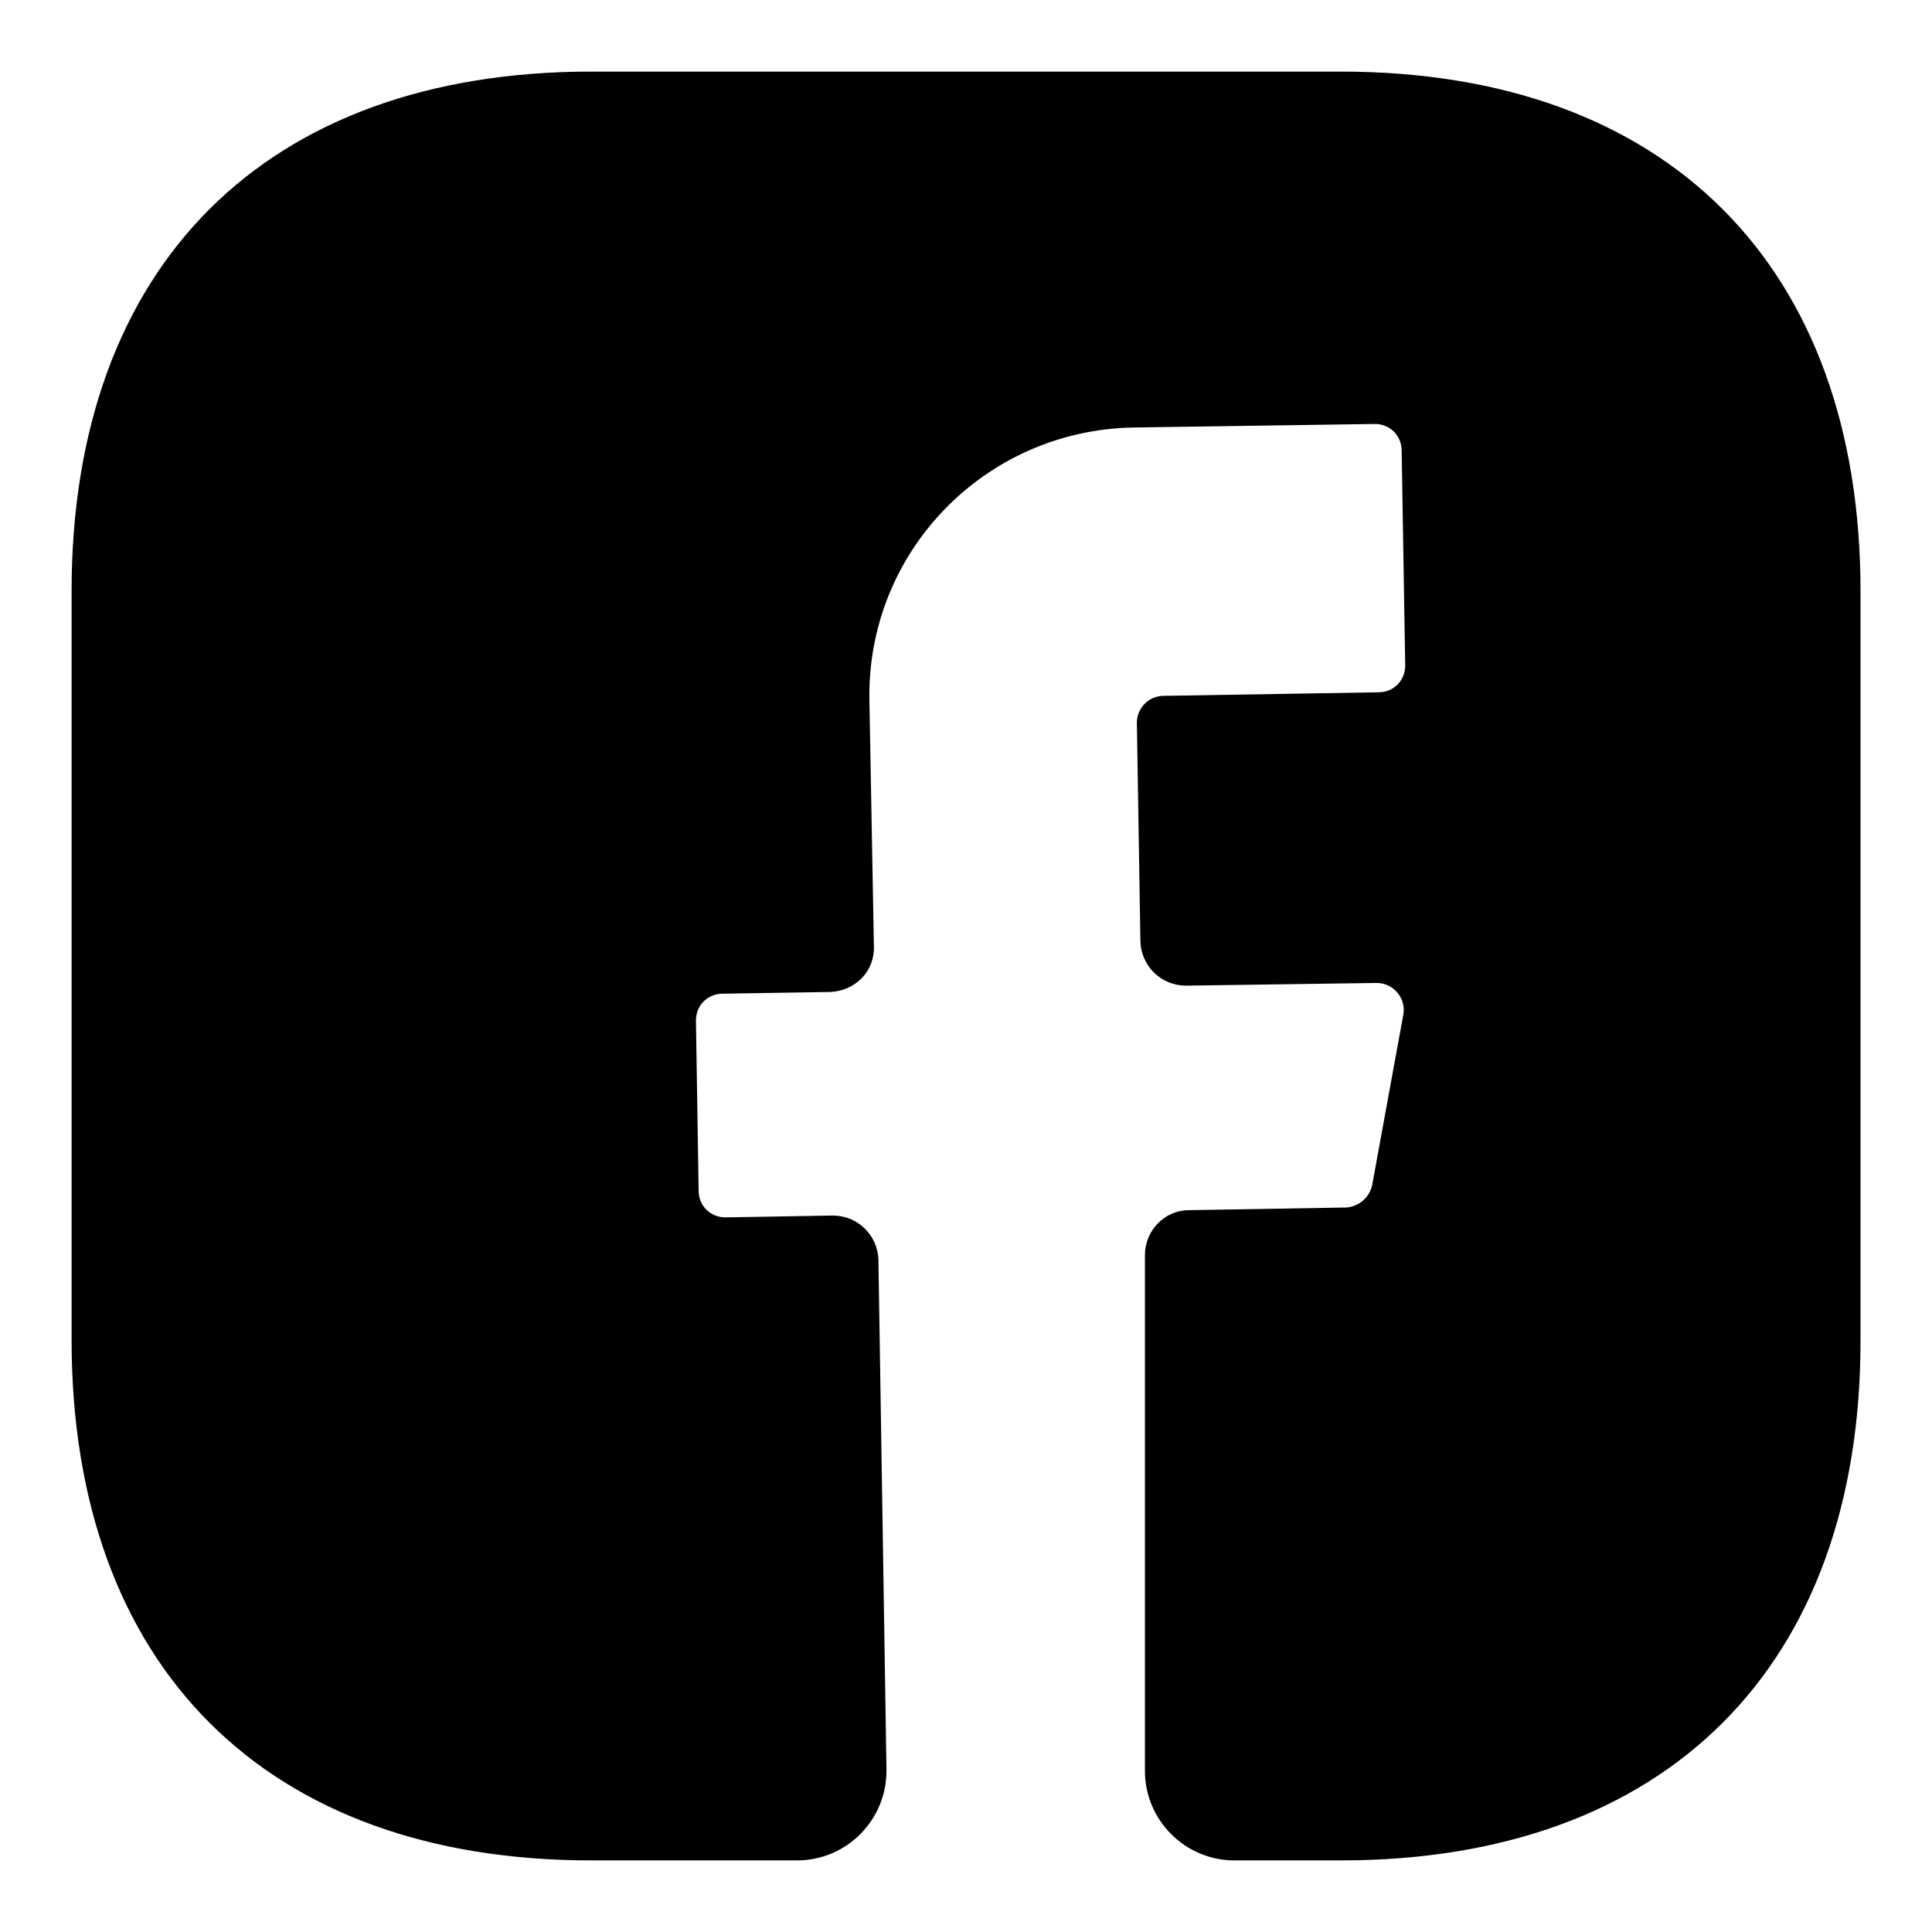
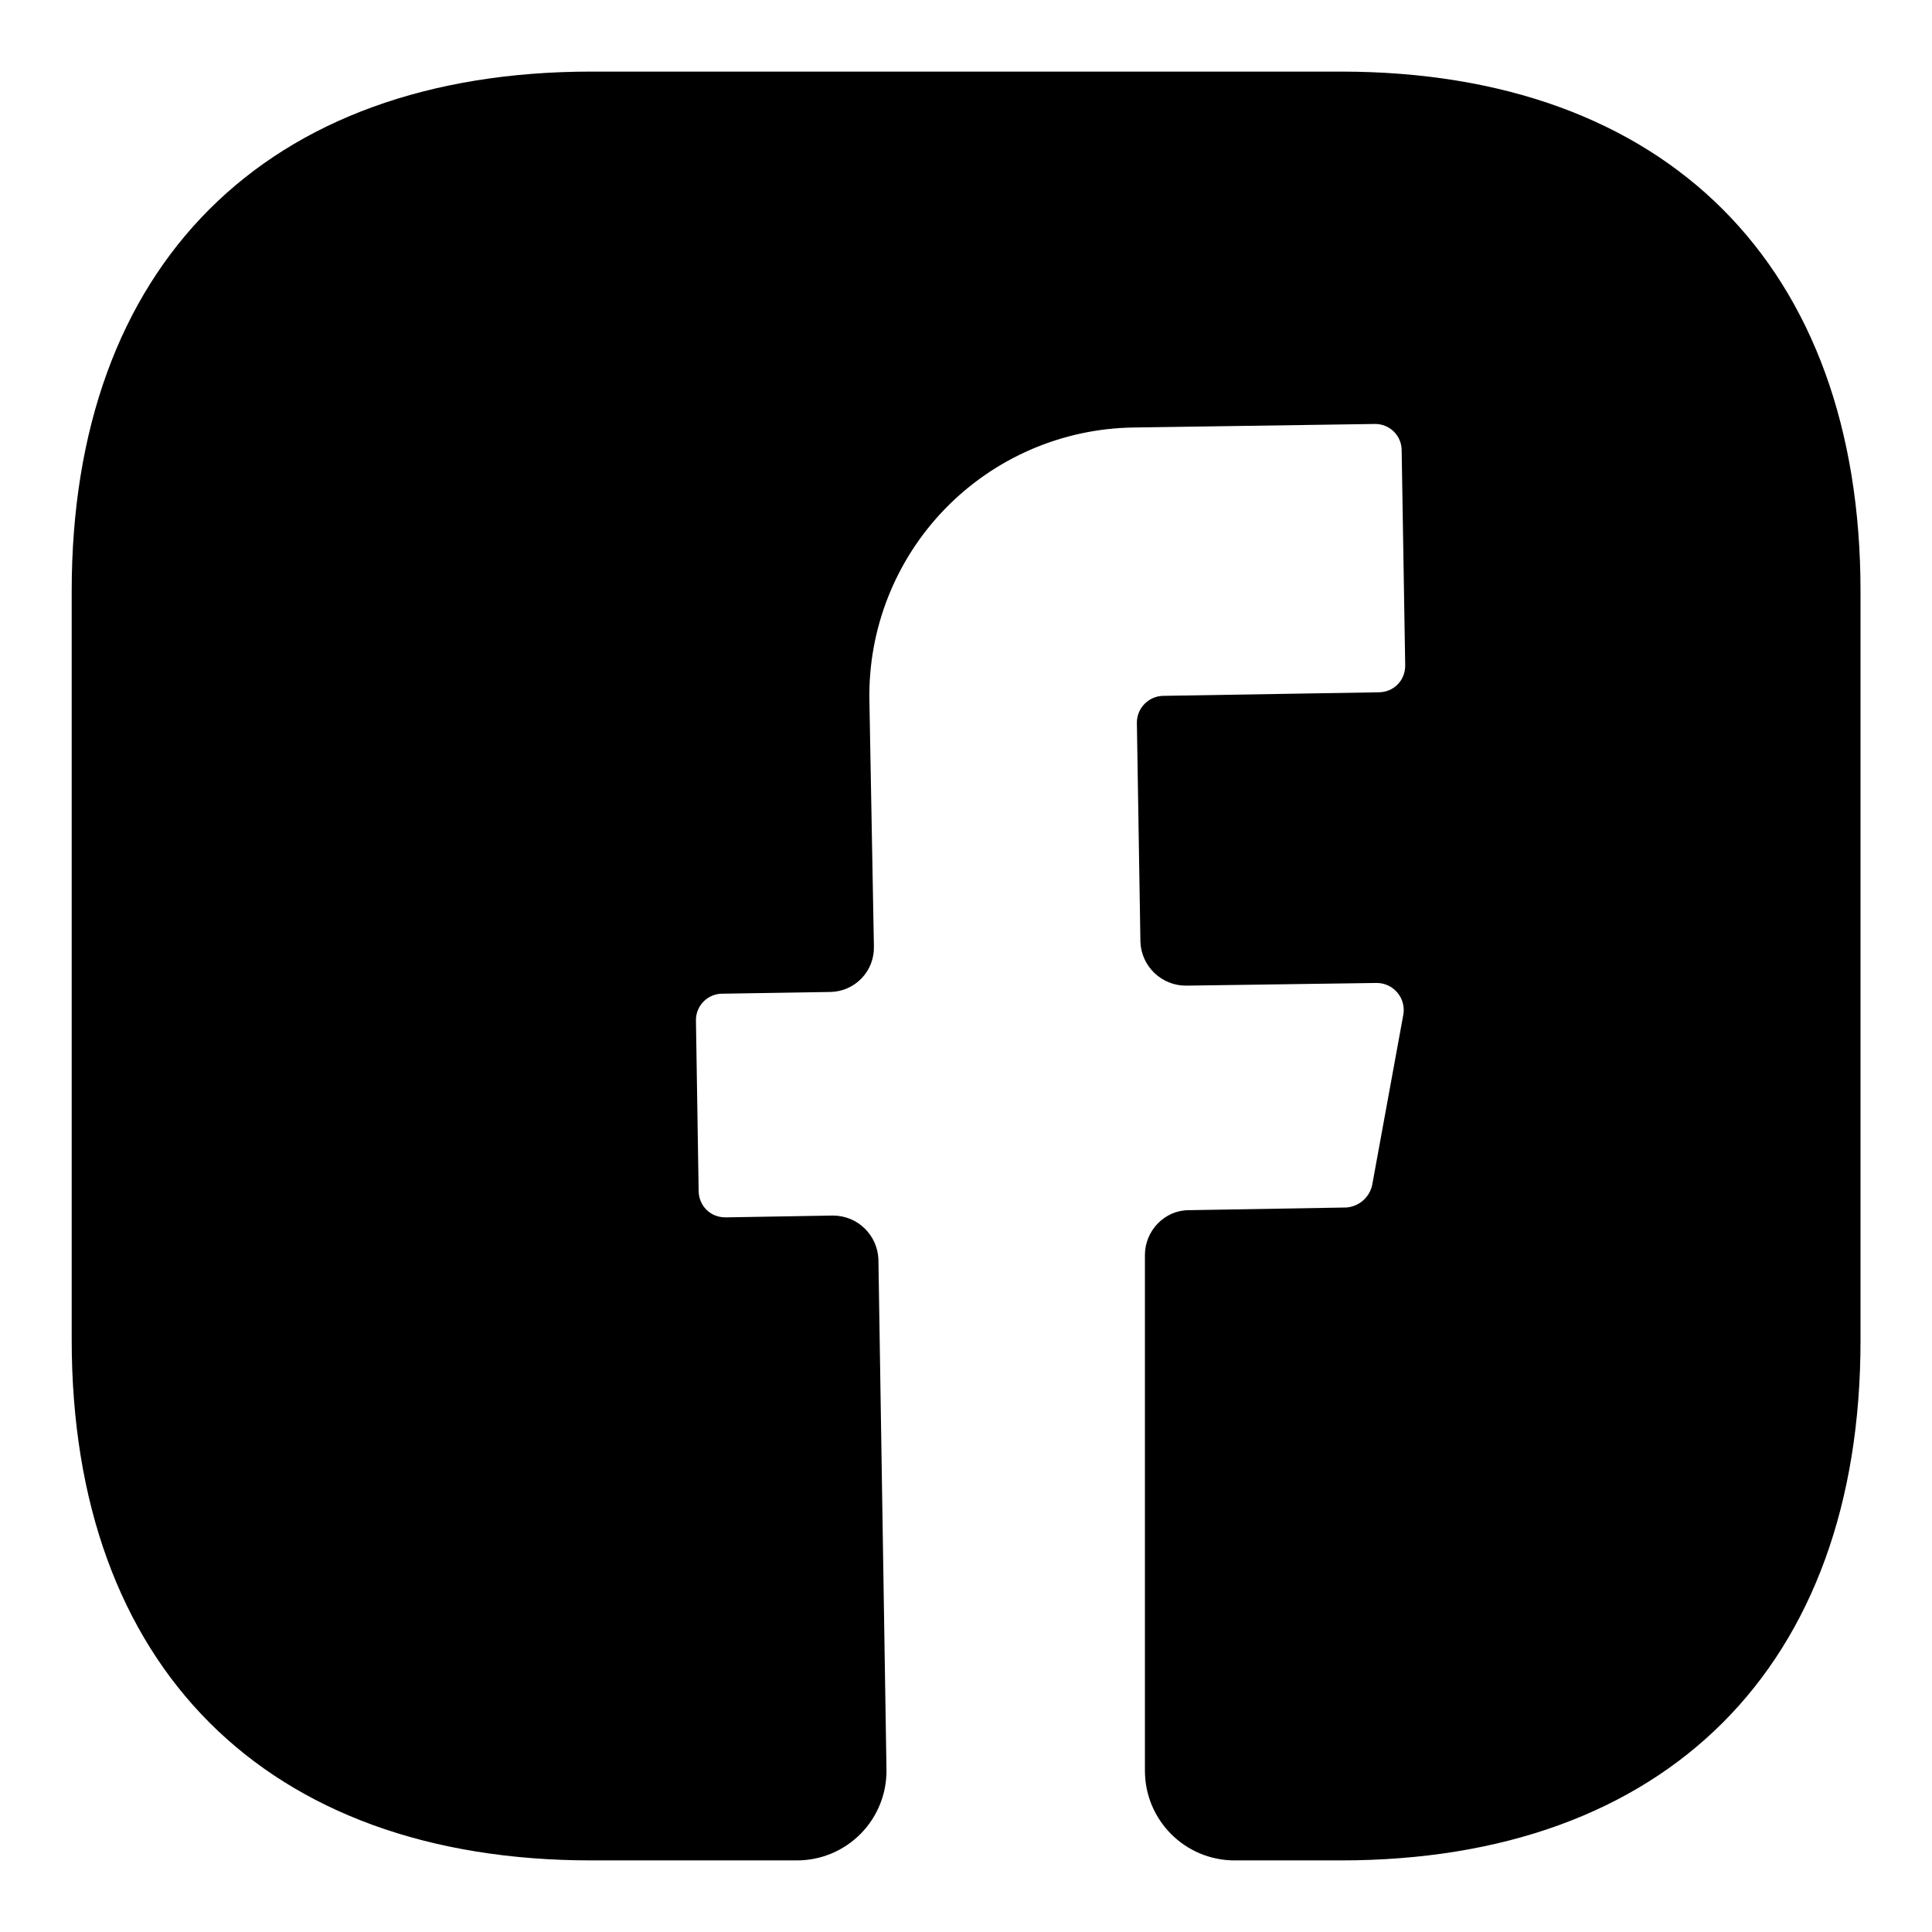
- <svg xmlns="http://www.w3.org/2000/svg" width="18" height="18" viewBox="0 0 18 18" fill="none">
-   <path d="M17.334 12.492C17.334 15.525 15.525 17.333 12.492 17.333H11.5C11.042 17.333 10.667 16.958 10.667 16.5V11.692C10.667 11.467 10.85 11.275 11.075 11.275L12.542 11.25C12.659 11.242 12.759 11.158 12.784 11.042L13.075 9.45C13.1 9.3 12.984 9.158 12.825 9.158L11.05 9.183C10.817 9.183 10.634 9 10.625 8.775L10.592 6.733C10.592 6.6 10.7 6.483 10.842 6.483L12.842 6.45C12.984 6.45 13.092 6.342 13.092 6.2L13.059 4.2C13.059 4.058 12.95 3.95 12.809 3.95L10.559 3.983C9.175 4.008 8.075 5.142 8.1 6.525L8.142 8.817C8.15 9.05 7.967 9.233 7.734 9.242L6.734 9.258C6.592 9.258 6.484 9.367 6.484 9.508L6.509 11.092C6.509 11.233 6.617 11.342 6.759 11.342L7.759 11.325C7.992 11.325 8.175 11.508 8.184 11.733L8.259 16.483C8.267 16.95 7.892 17.333 7.425 17.333H5.509C2.475 17.333 0.667 15.525 0.667 12.483V5.508C0.667 2.475 2.475 0.667 5.509 0.667H12.492C15.525 0.667 17.334 2.475 17.334 5.508V12.492Z" fill="black" />
+ <svg xmlns="http://www.w3.org/2000/svg" width="18" height="18" fill="none">
+   <path fill="#000" d="M17.334 12.492c0 3.033-1.809 4.841-4.842 4.841H11.5a.836.836 0 0 1-.833-.833v-4.808c0-.225.183-.417.408-.417l1.467-.025a.266.266 0 0 0 .242-.208l.291-1.592a.252.252 0 0 0-.25-.292l-1.775.025a.424.424 0 0 1-.425-.408l-.033-2.042a.25.25 0 0 1 .25-.25l2-.033c.142 0 .25-.108.25-.25l-.033-2a.246.246 0 0 0-.25-.25l-2.25.033A2.497 2.497 0 0 0 8.1 6.525l.042 2.292a.413.413 0 0 1-.408.425l-1 .016a.246.246 0 0 0-.25.25l.025 1.584c0 .141.108.25.25.25l1-.017c.233 0 .416.183.425.408l.075 4.75a.834.834 0 0 1-.834.85H5.51c-3.034 0-4.842-1.808-4.842-4.85V5.508C.667 2.475 2.475.667 5.509.667h6.983c3.033 0 4.842 1.808 4.842 4.841v6.984Z" />
</svg>
